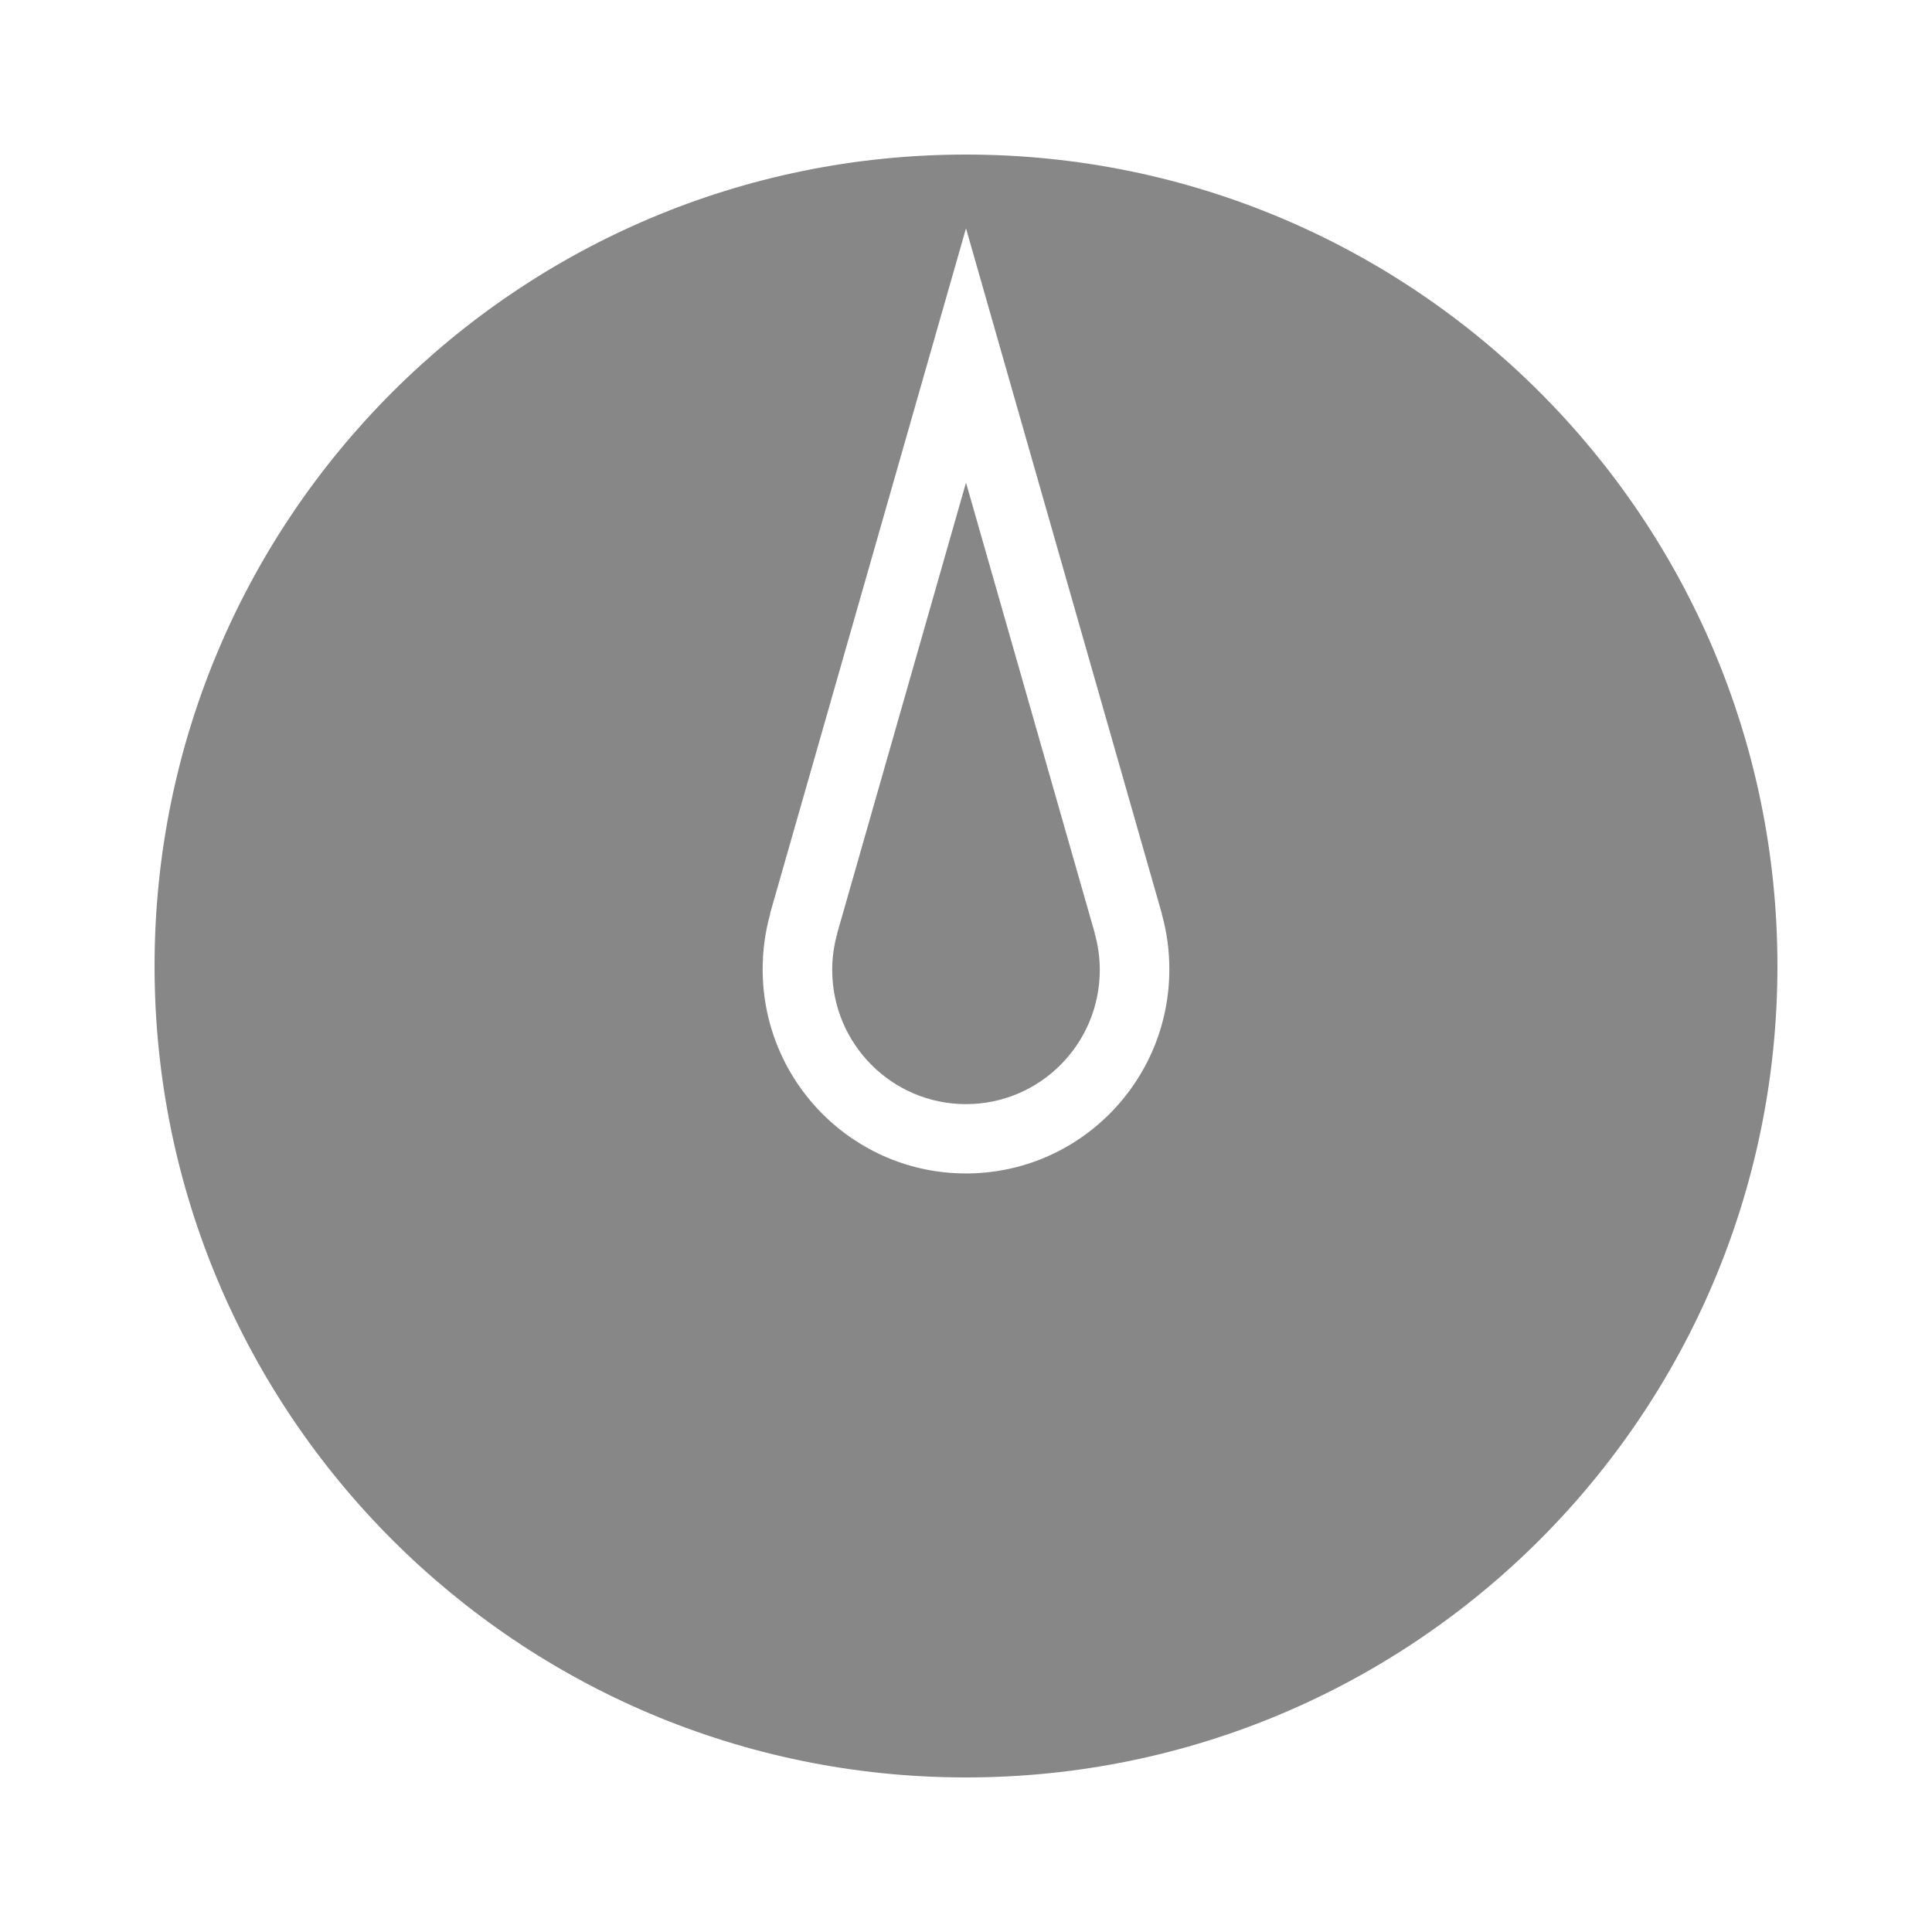
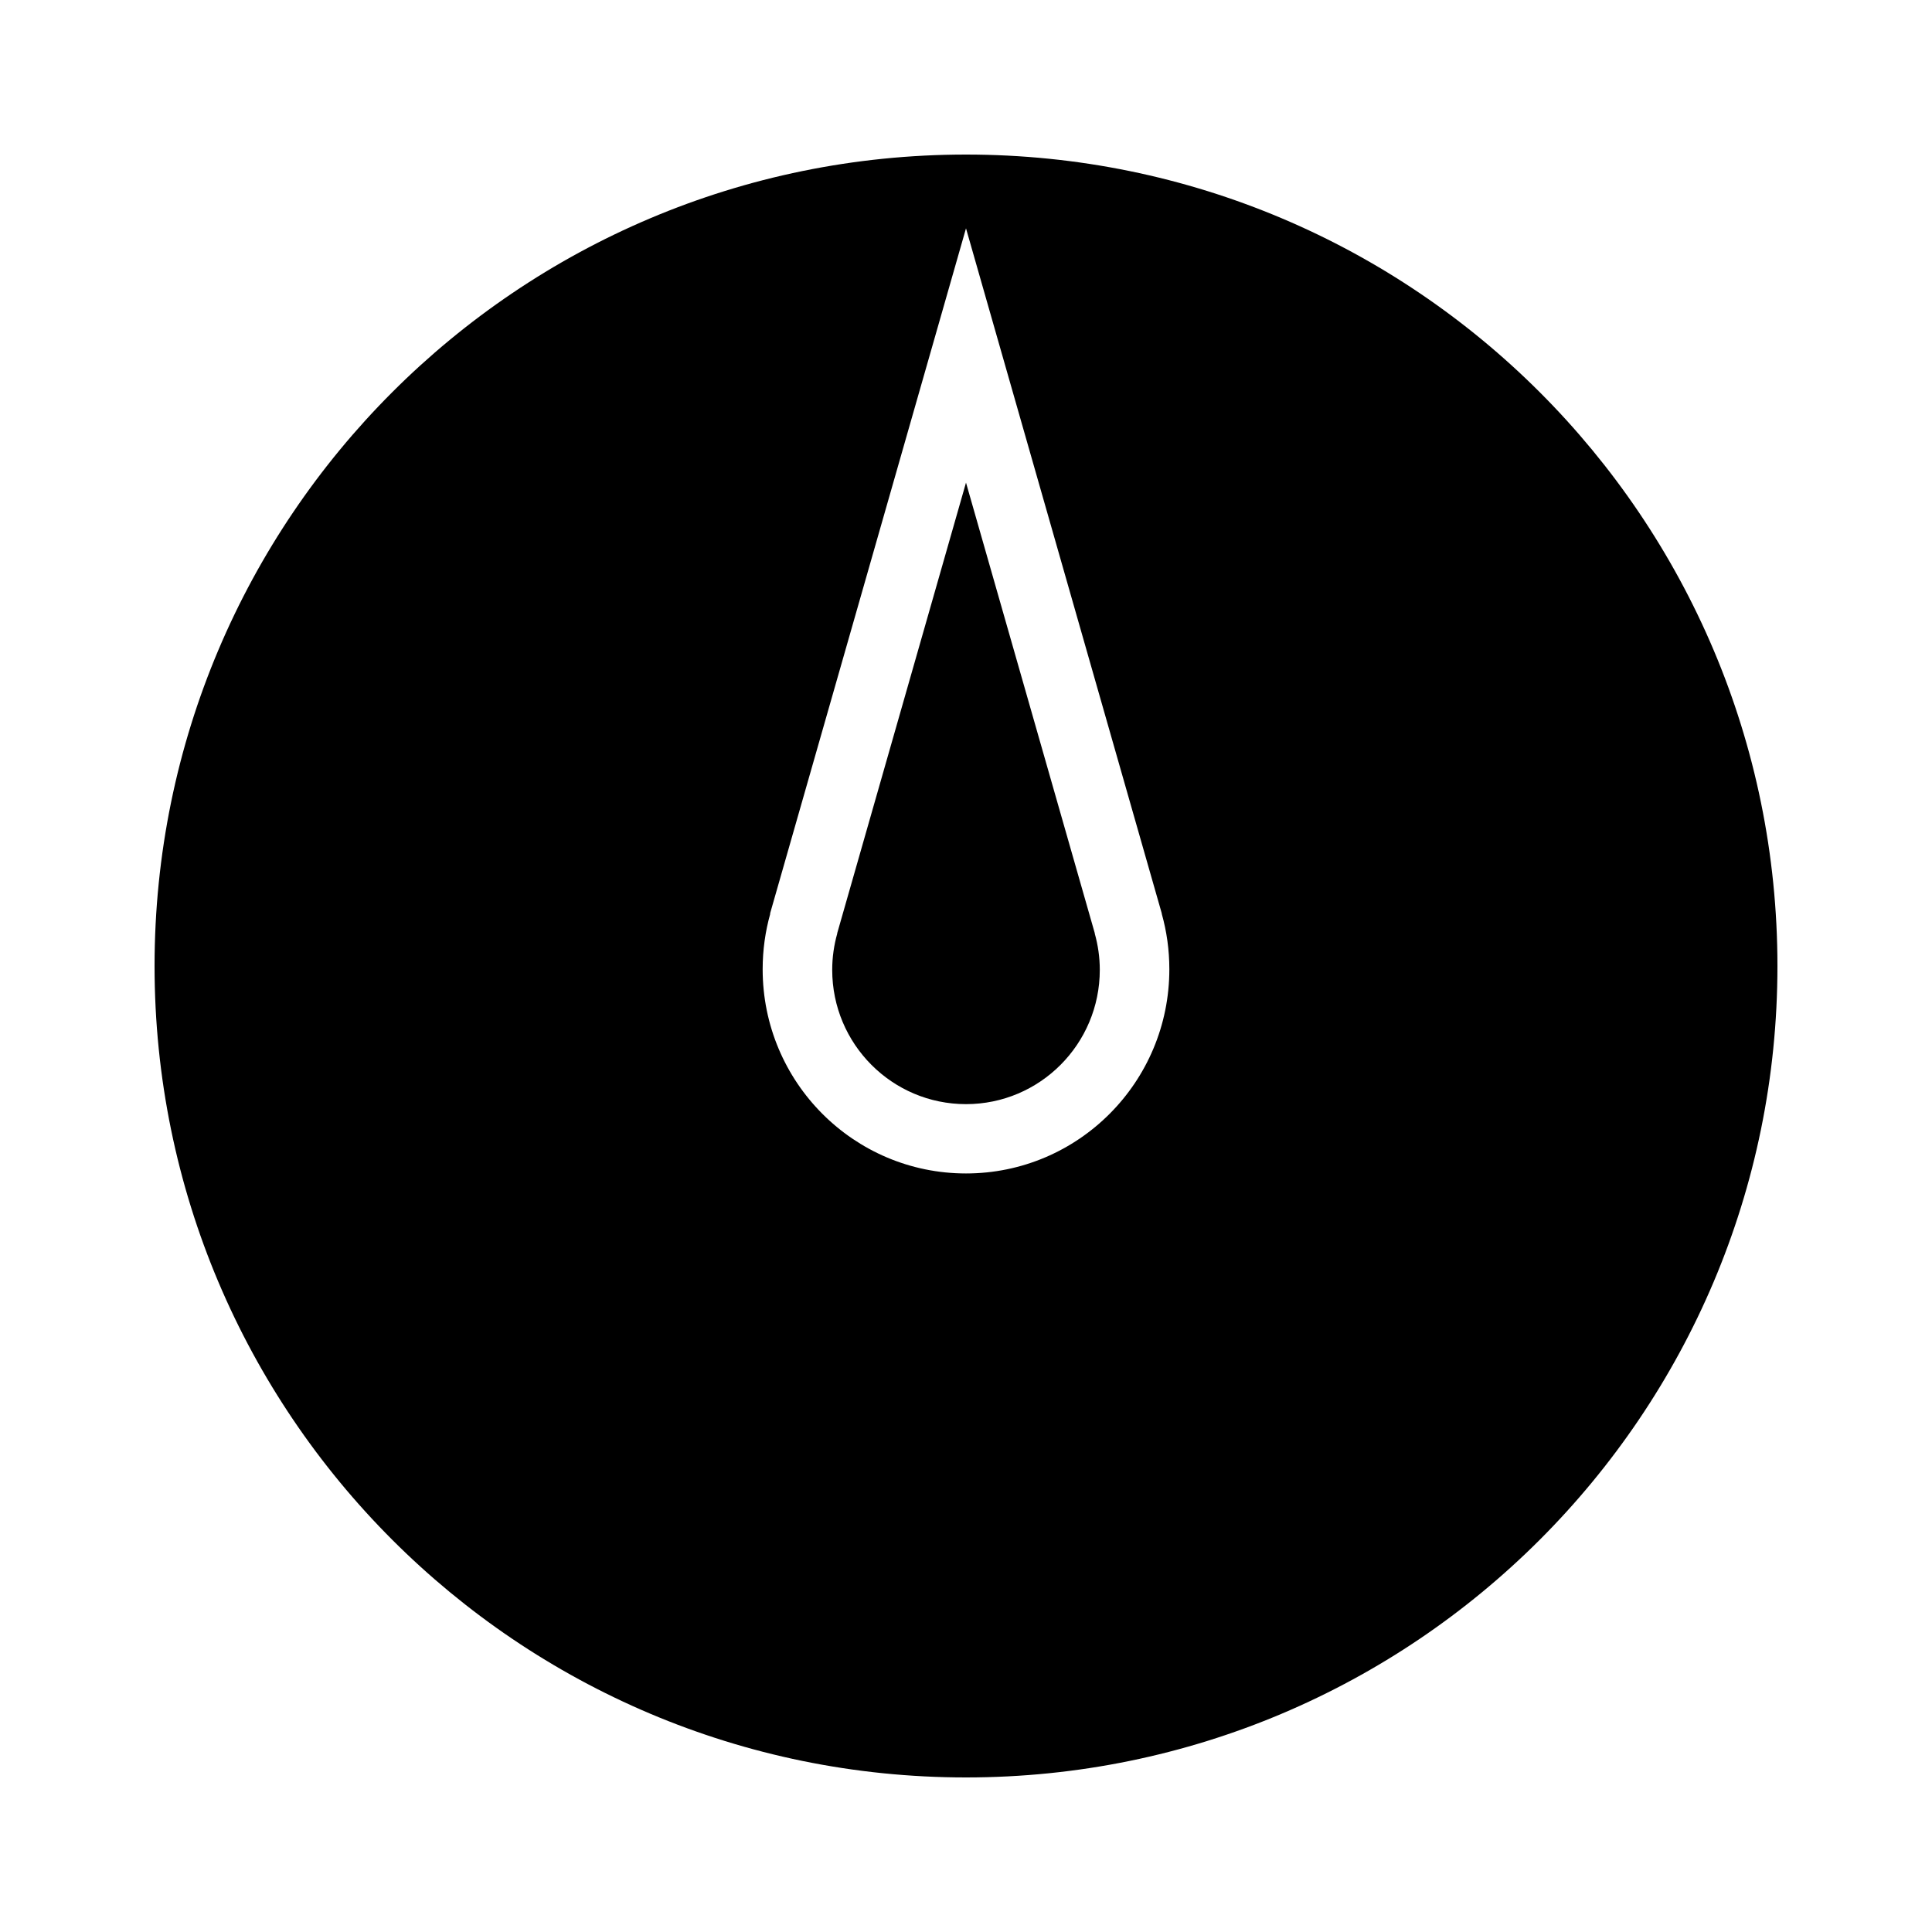
<svg xmlns="http://www.w3.org/2000/svg" version="1.1" width="500" height="500" viewBox="0 0 500 500" id="Layer_1" xml:space="preserve">
  <defs id="defs23" />
-   <path style="fill:#878787" d="M 250 40 C 134.02 40 40 134.02 40 250 C 40 365.98 134.02 460 250 460 C 365.98 460 460 365.98 460 250 C 460 134.02 365.98 40 250 40 z M 250 59.094 L 300.688 236.469 L 300.656 236.469 C 301.942 241.042 302.625 245.857 302.625 250.844 C 302.625 280.03 279.071 303.688 250 303.688 C 220.929 303.688 197.375 280.03 197.375 250.844 C 197.375 245.857 198.058 241.042 199.344 236.469 L 199.281 236.469 L 250 59.094 z M 250 124.906 L 216.656 241.562 L 216.688 241.562 C 215.842 244.57 215.375 247.721 215.375 251 C 215.375 270.195 230.881 285.75 250 285.75 C 269.119 285.75 284.625 270.195 284.625 251 C 284.625 247.721 284.158 244.57 283.312 241.562 L 283.344 241.562 L 250 124.906 z " id="circle17" />
+   <path style="fill:#000000" d="M 250 40 C 134.02 40 40 134.02 40 250 C 40 365.98 134.02 460 250 460 C 365.98 460 460 365.98 460 250 C 460 134.02 365.98 40 250 40 z M 250 59.094 L 300.688 236.469 L 300.656 236.469 C 301.942 241.042 302.625 245.857 302.625 250.844 C 302.625 280.03 279.071 303.688 250 303.688 C 220.929 303.688 197.375 280.03 197.375 250.844 C 197.375 245.857 198.058 241.042 199.344 236.469 L 199.281 236.469 L 250 59.094 z M 250 124.906 L 216.656 241.562 L 216.688 241.562 C 215.842 244.57 215.375 247.721 215.375 251 C 215.375 270.195 230.881 285.75 250 285.75 C 269.119 285.75 284.625 270.195 284.625 251 C 284.625 247.721 284.158 244.57 283.312 241.562 L 283.344 241.562 L 250 124.906 z " id="circle17" />
</svg>
